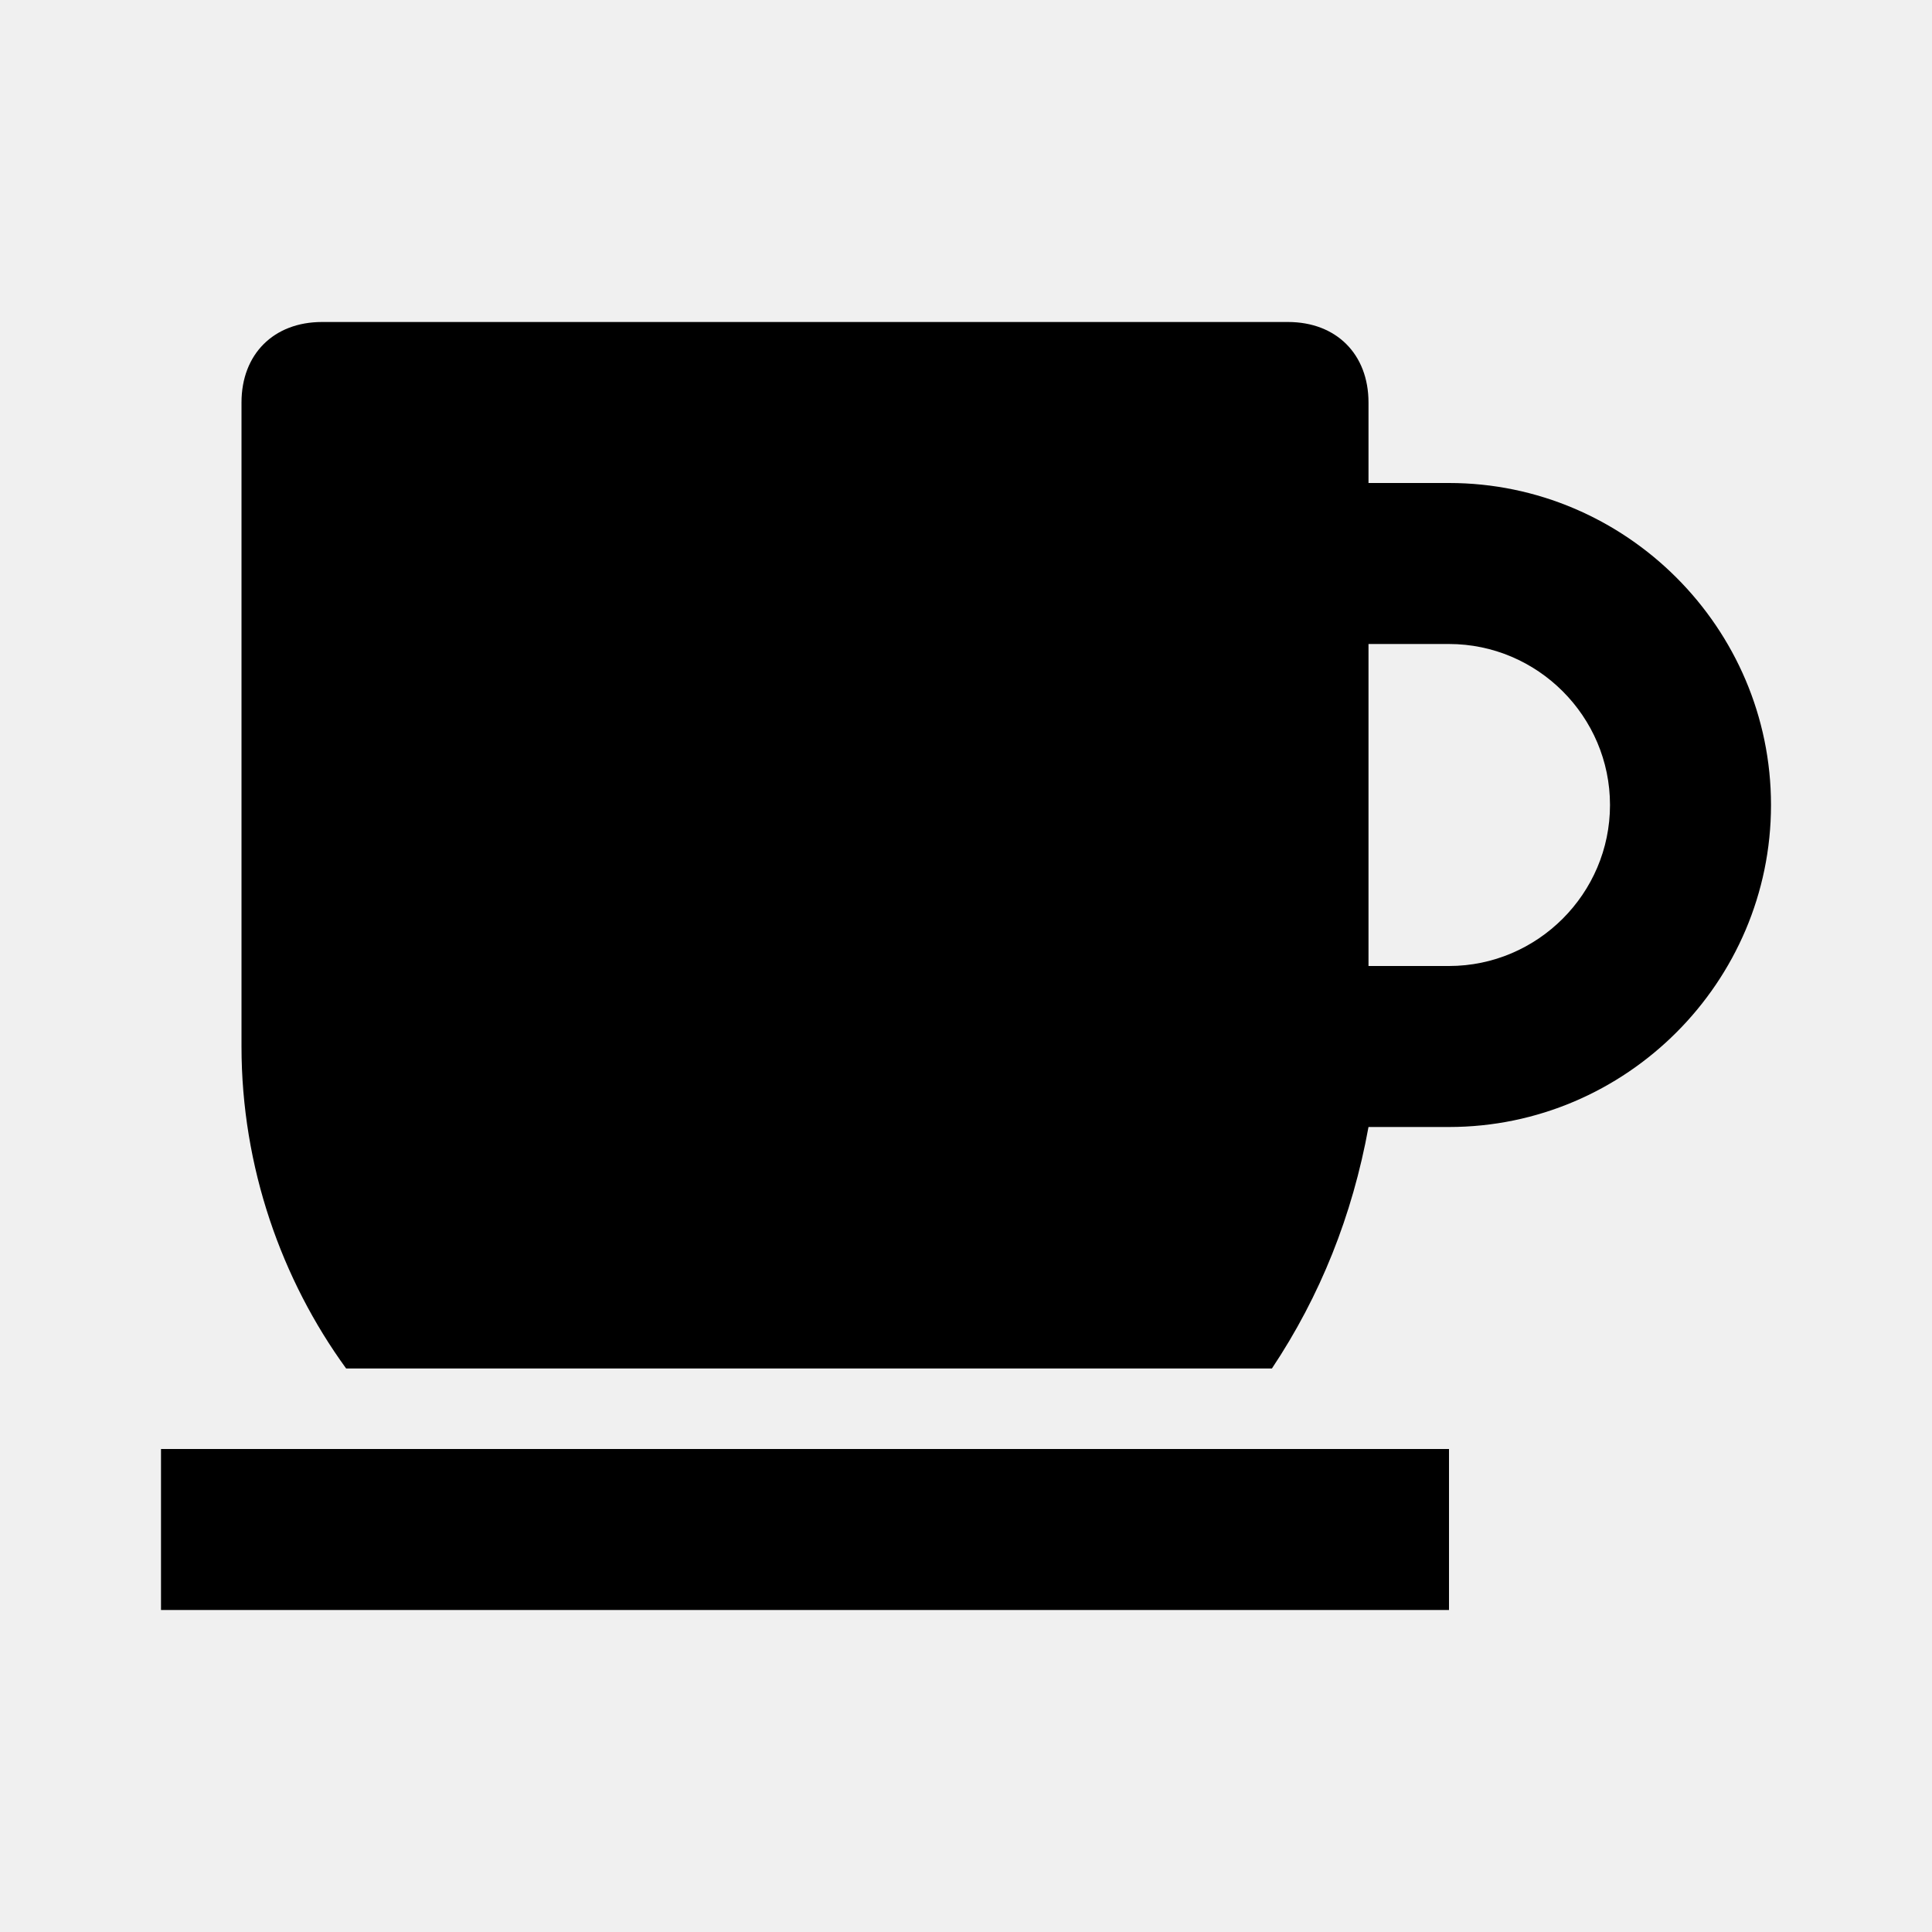
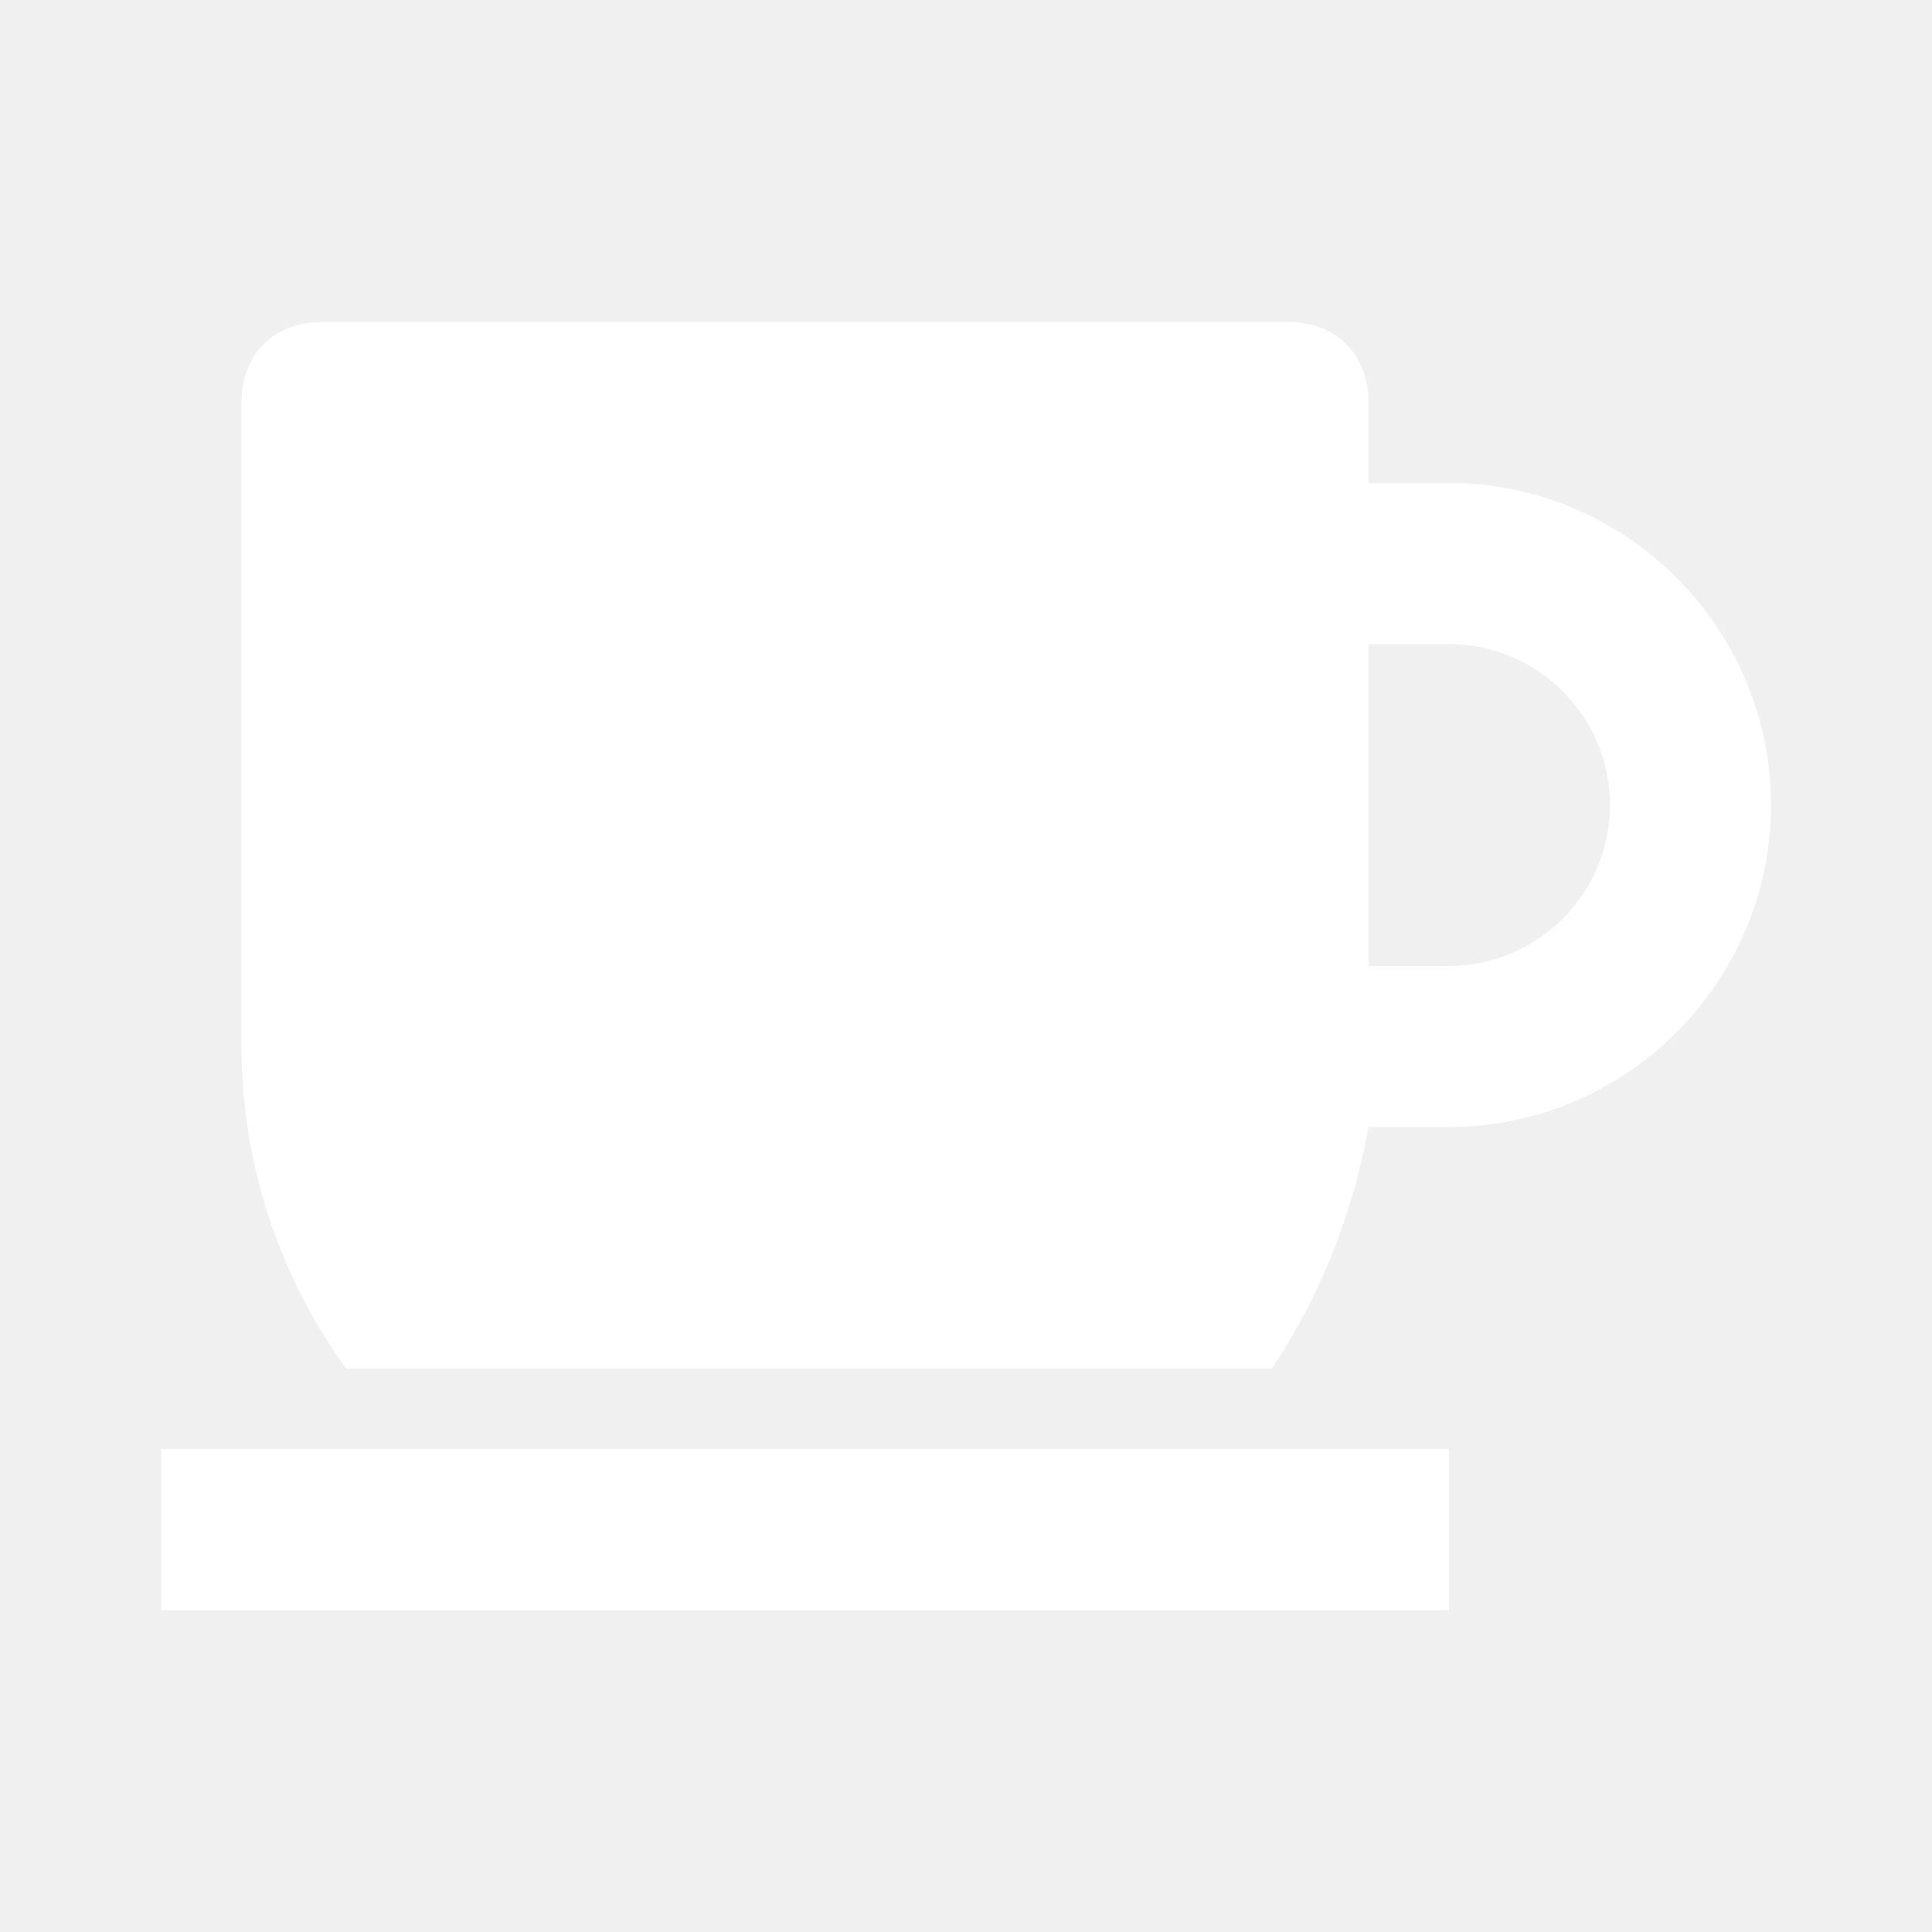
- <svg xmlns="http://www.w3.org/2000/svg" class="icon feature__icon" viewBox="0 0 24 24" enable-background="new 0 0 24 24">
-   <path d="M18 6h-1V5c0-.6-.4-1-1-1H4c-.6 0-1 .4-1 1v8c0 1.5.5 2.9 1.3 4h11.5c.6-.9 1-1.9 1.2-3h1c2.2 0 4-1.8 4-4s-1.8-4-4-4zm0 6h-1V8h1c1.1 0 2 .9 2 2s-.9 2-2 2zM2 18h16v2H2z" />
+ <svg xmlns="http://www.w3.org/2000/svg" viewBox="0 0 24 24" enable-background="new 0 0 24 24">
+   <style type="text/css">.st0{fill:#FFFFFF;}</style>
+   <path class="st0" d="M2 18h16v2H2zM18 6h-1V5c0-.6-.4-1-1-1H4c-.6 0-1 .4-1 1v8c0 1.5.5 2.9 1.3 4h11.5c.6-.9 1-1.9 1.2-3h1c2.2 0 4-1.8 4-4s-1.8-4-4-4zm0 6h-1V8h1c1.1 0 2 .9 2 2s-.9 2-2 2z" />
</svg>
